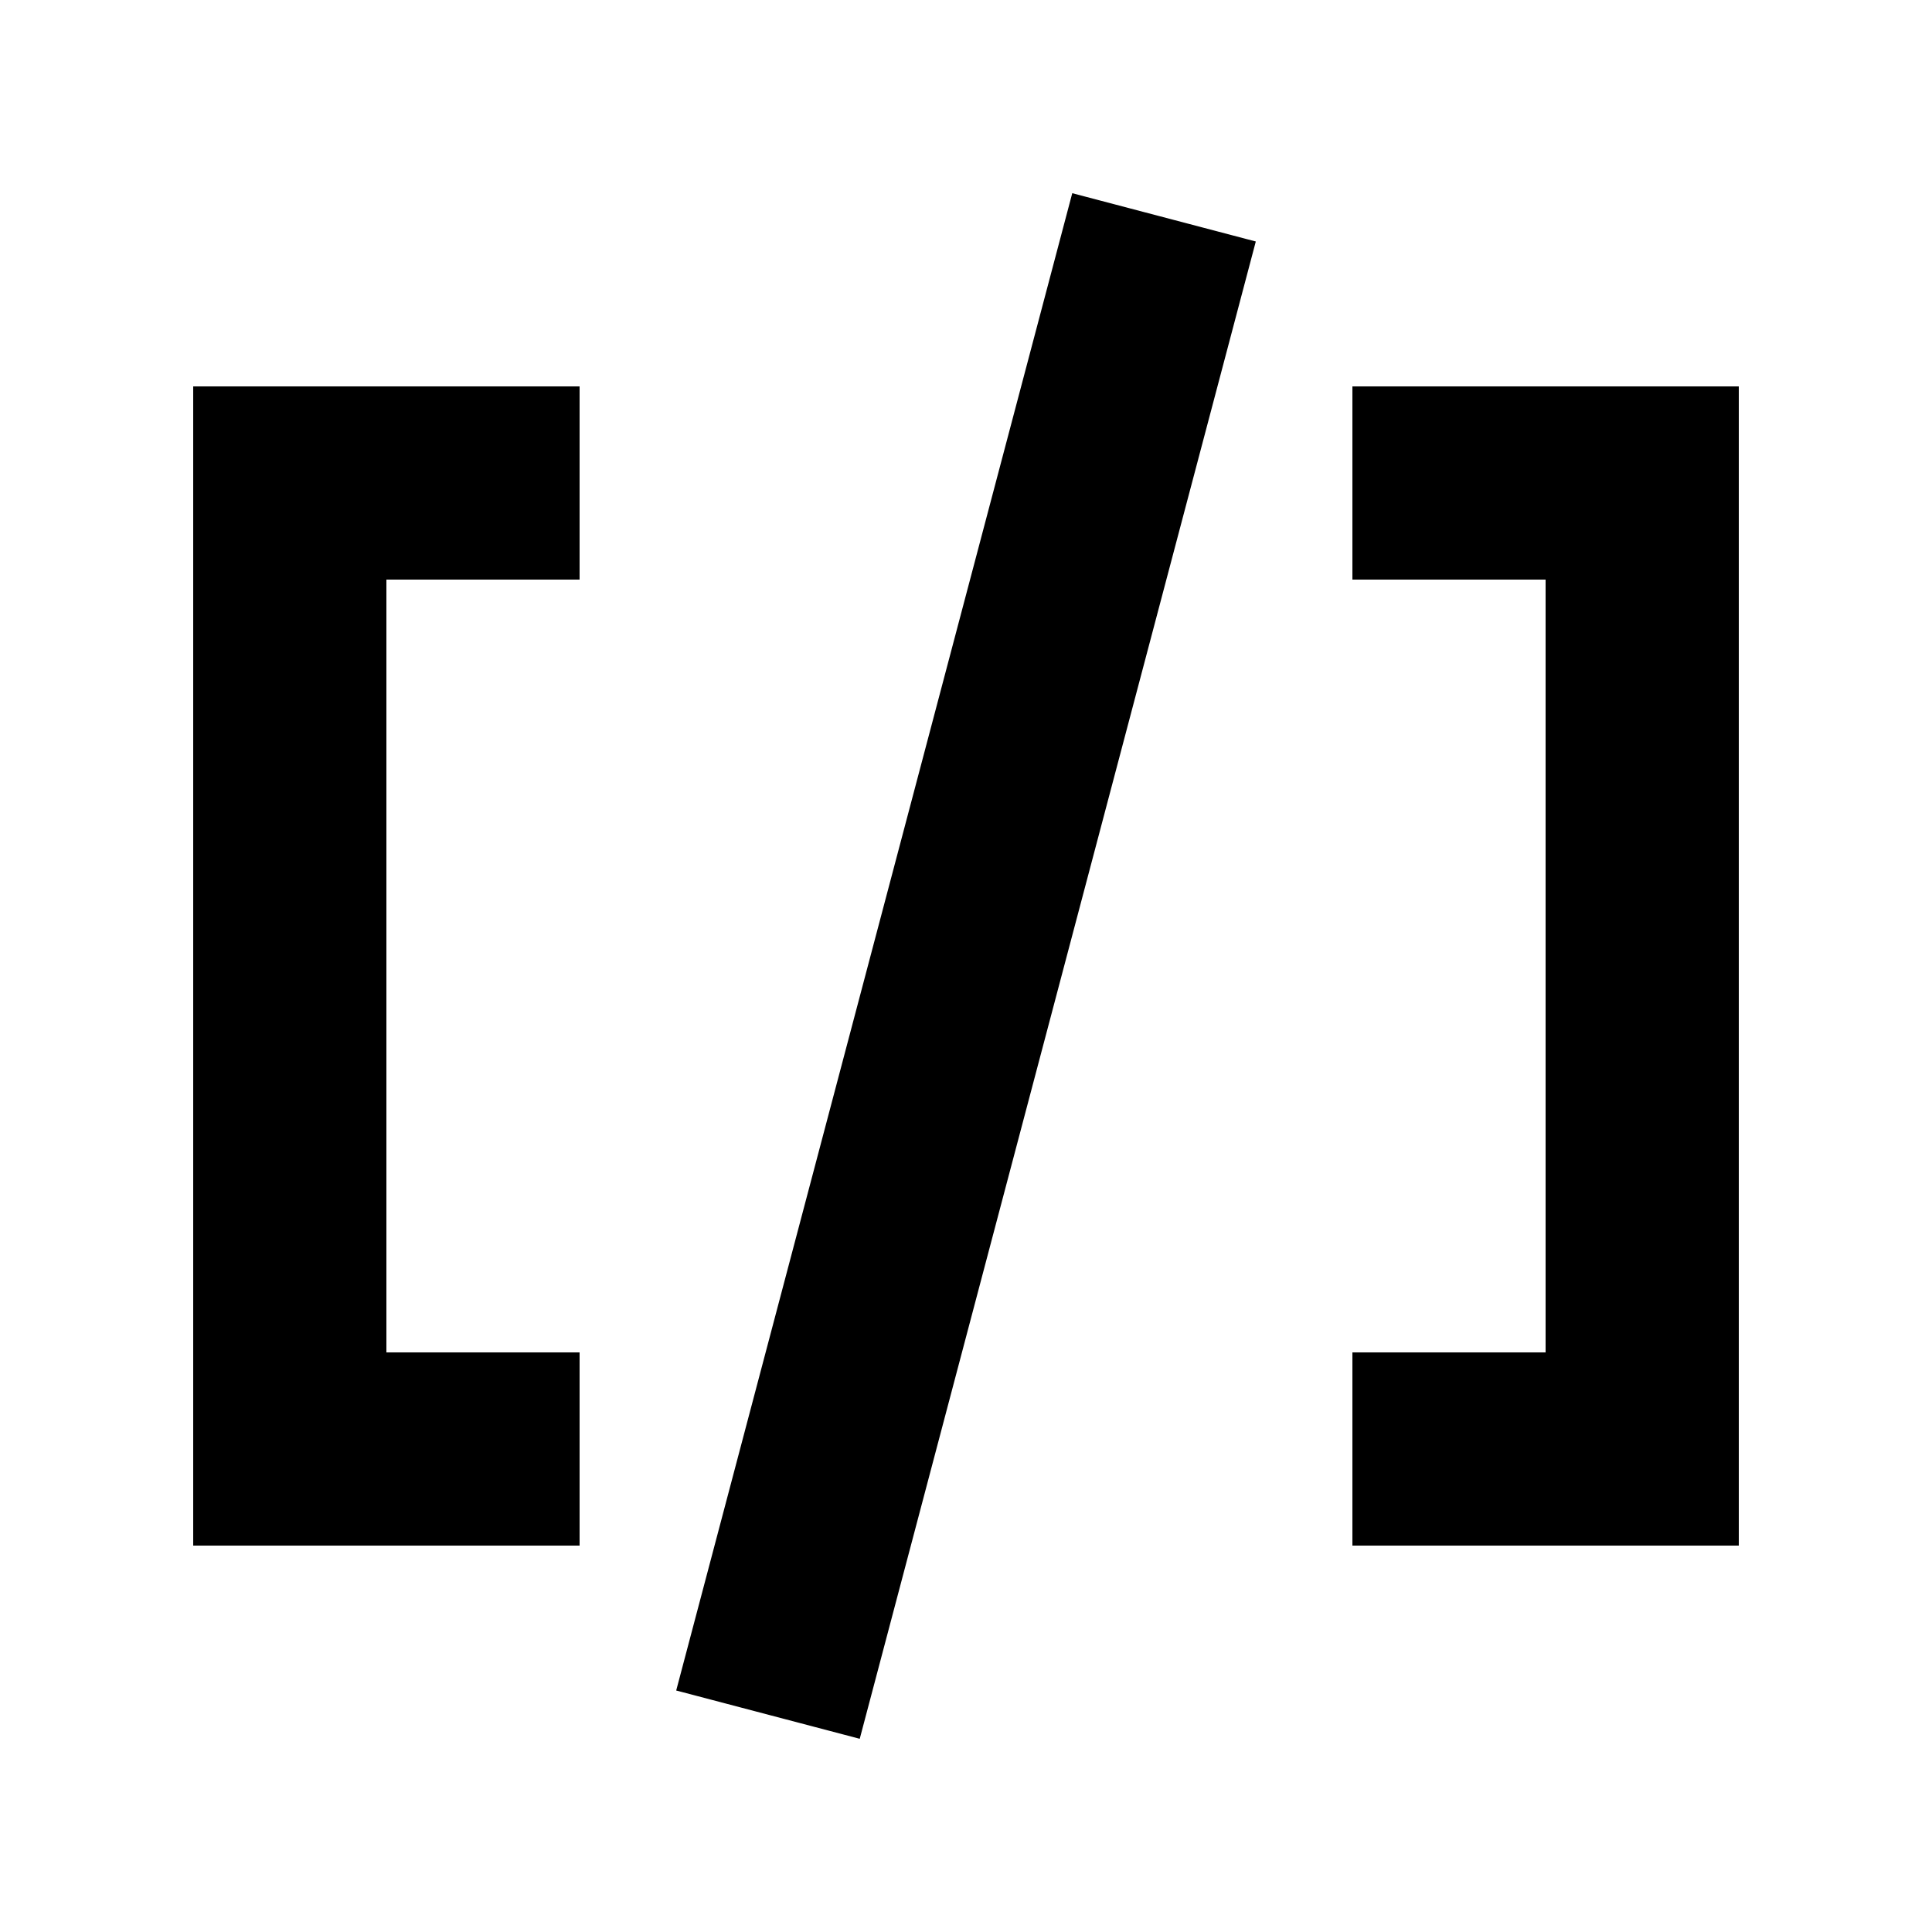
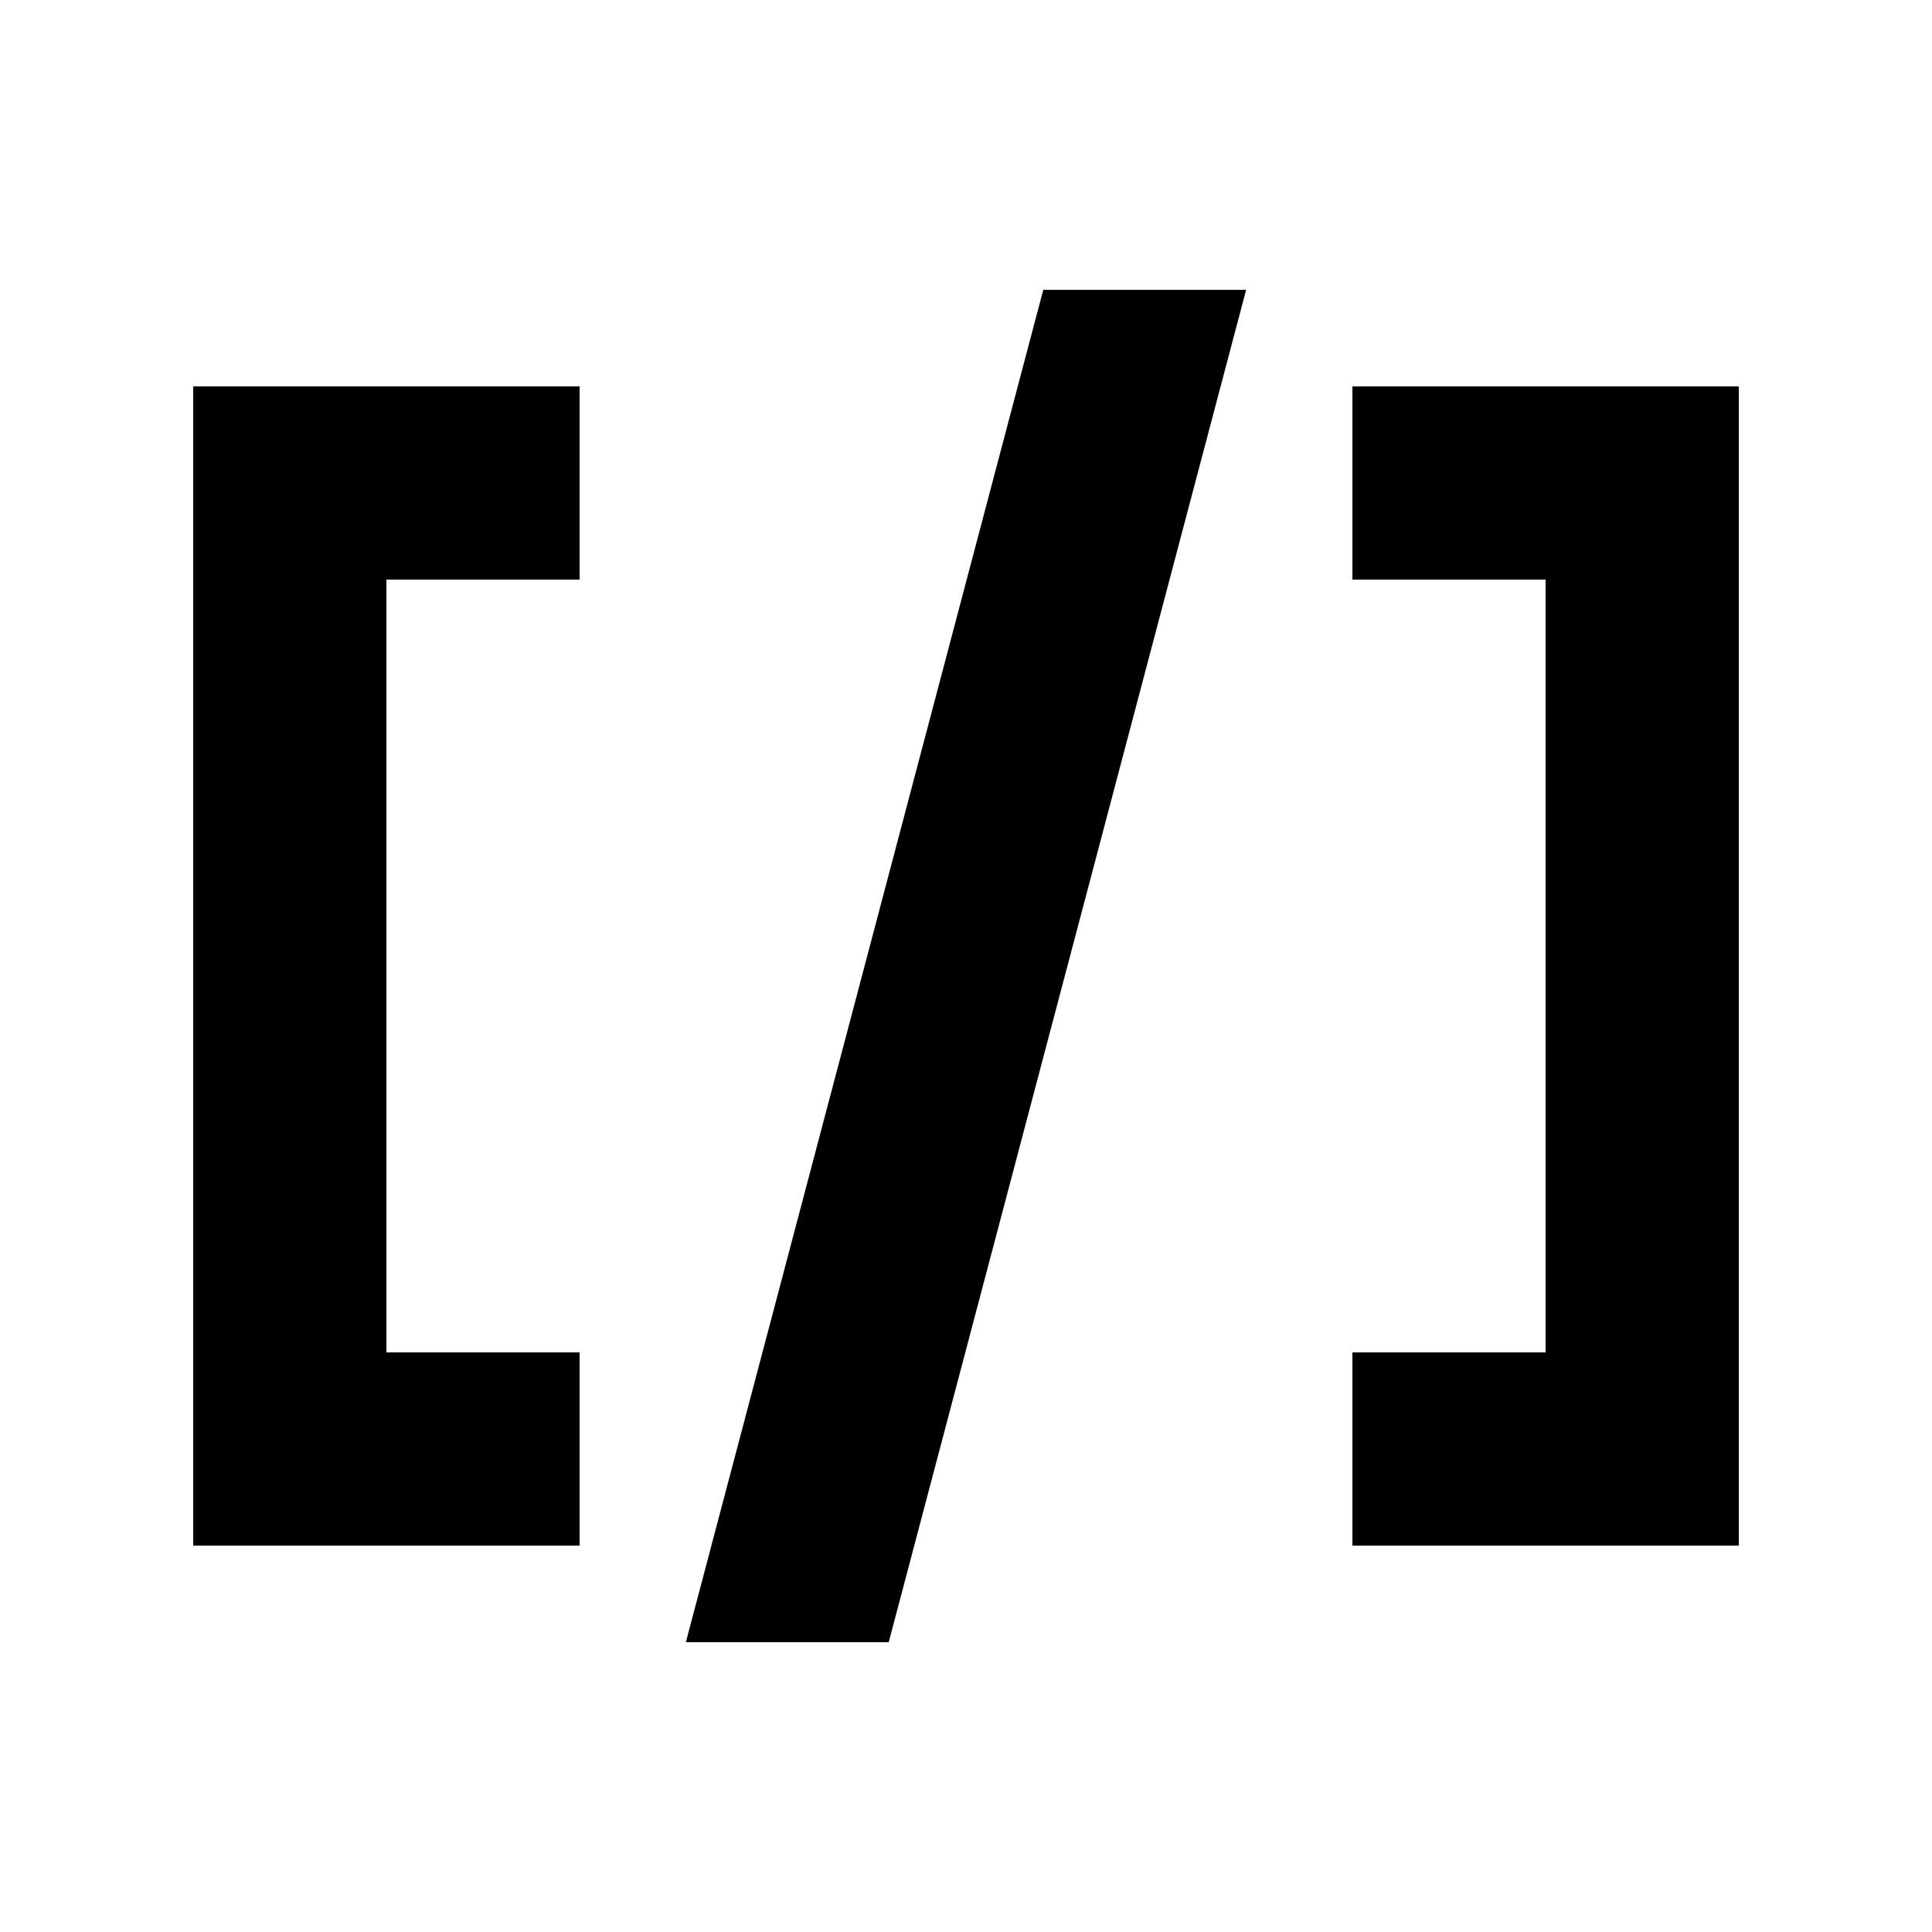
<svg xmlns="http://www.w3.org/2000/svg" viewBox="0 0 20 20">
  <rect x="0" fill="none" width="20" height="20" />
  <g>
-     <path d="M2 16h4v-2H4V6h2V4H2v12zM14 4v2h2v8h-2v2h4V4h-4zM7 17.5l1.9.5L13 2.5 11.1 2 7 17.5z" />
+     <path d="M6 14H4V6h2V4H2v12h4M7.1 17h2.1l3.7-14h-2.1M14 4v2h2v8h-2v2h4V4" />
  </g>
</svg>
